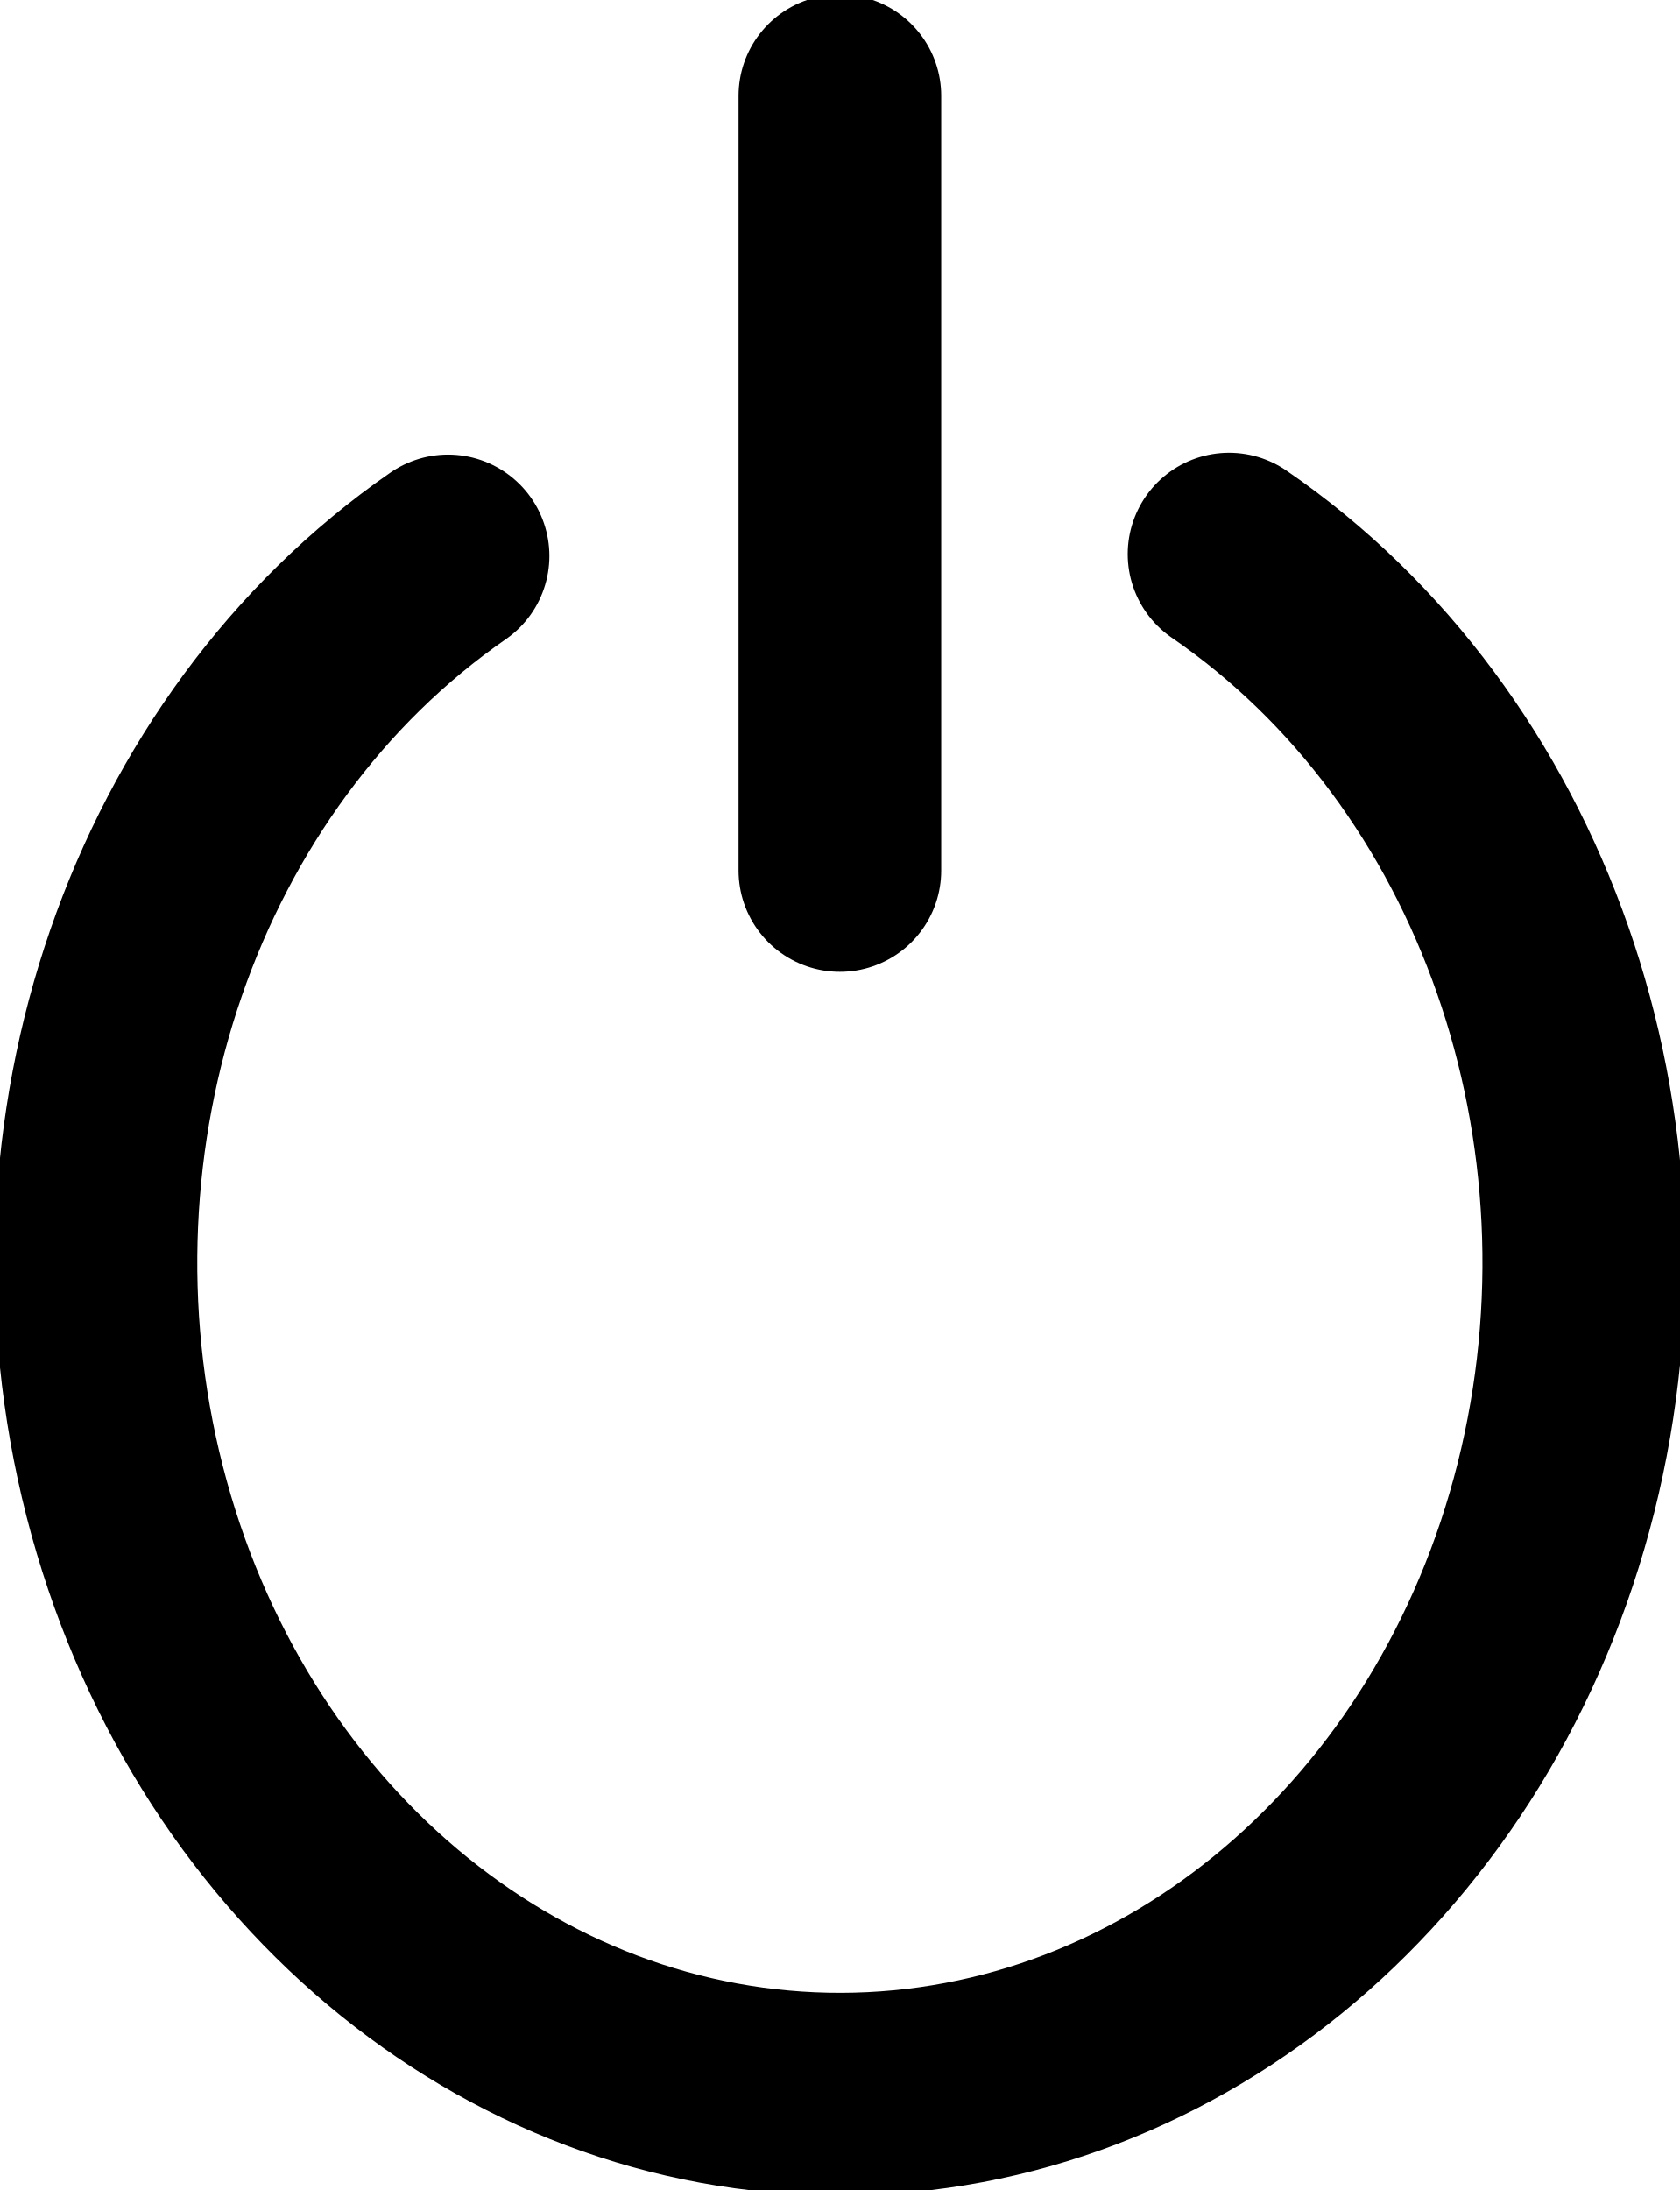
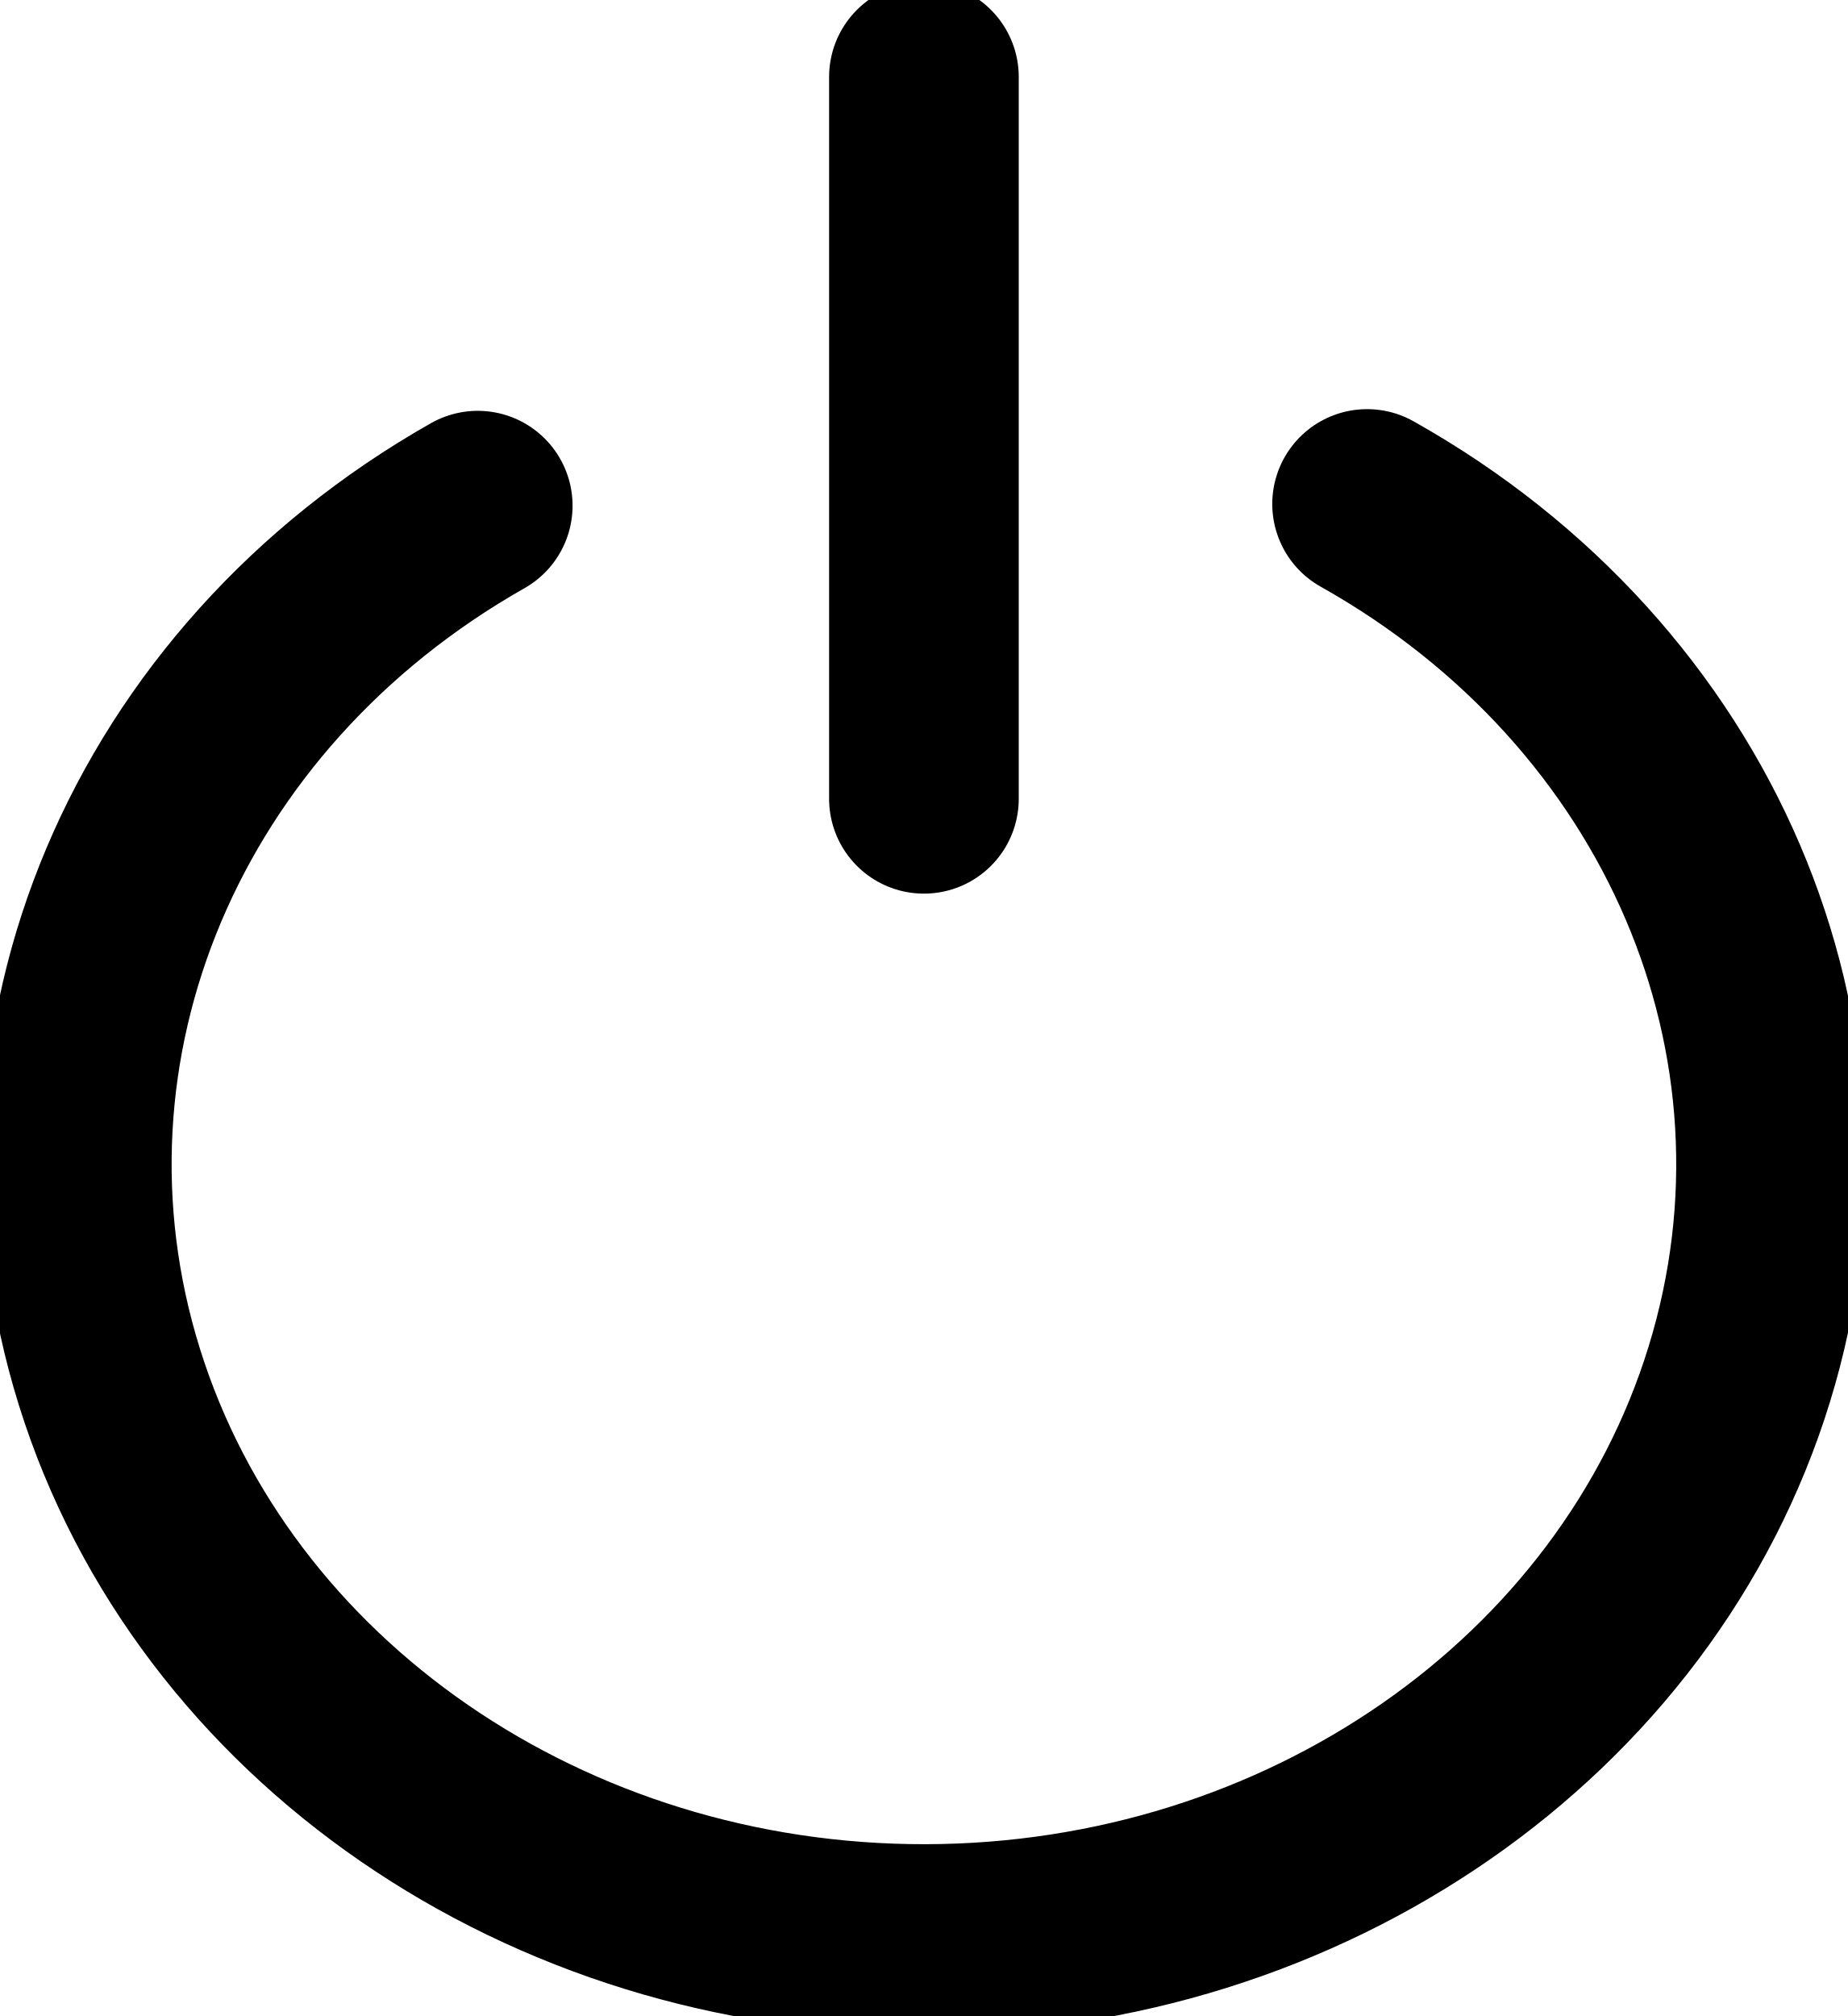
- <svg xmlns="http://www.w3.org/2000/svg" viewBox="0 0 99.46 129.66" version="1.1" id="svg1670" xml:space="preserve" stroke-width="12">
+ <svg xmlns="http://www.w3.org/2000/svg" viewBox="0 0 116.921 127.542" version="1.1" id="svg1670" stroke-width="12" xml:space="preserve">
  <defs id="defs1667" />
-   <g id="layer1" transform="translate(-19.76385,-45.27894)">
-     <path style="fill:none;stroke:#000000;stroke-linecap:round;stroke-linejoin:bevel;stroke-dasharray:none" id="path1809" d="m 92.538,78.085 a 44.045,49.227 0 0 1 19.355,55.284 44.045,49.227 0 0 1 -42.307,35.895 44.045,49.227 0 0 1 -42.441,-35.697 44.045,49.227 0 0 1 19.149,-55.373" />
-     <path style="fill:none;stroke:#000000;stroke-linecap:round;stroke-linejoin:bevel;stroke-dasharray:none" d="M 69.494,50.954 V 96.816" id="path2282" />
+   <g id="layer1" transform="translate(-20.83858,-46.3378)">
+     <path style="fill:none;stroke:#000000;stroke-linecap:round;stroke-linejoin:bevel;stroke-dasharray:none" id="path1809" d="M 107.34,78.222 A 53.597,49.017 0 0 1 130.893,133.27 53.597,49.017 0 0 1 79.411,169.011 53.597,49.017 0 0 1 27.766,133.466 53.597,49.017 0 0 1 51.067,78.329" />
+     <path style="fill:none;stroke:#000000;stroke-linecap:round;stroke-linejoin:bevel;stroke-dasharray:none" d="M 79.299,51.206 V 96.873" id="path2282" />
  </g>
</svg>
